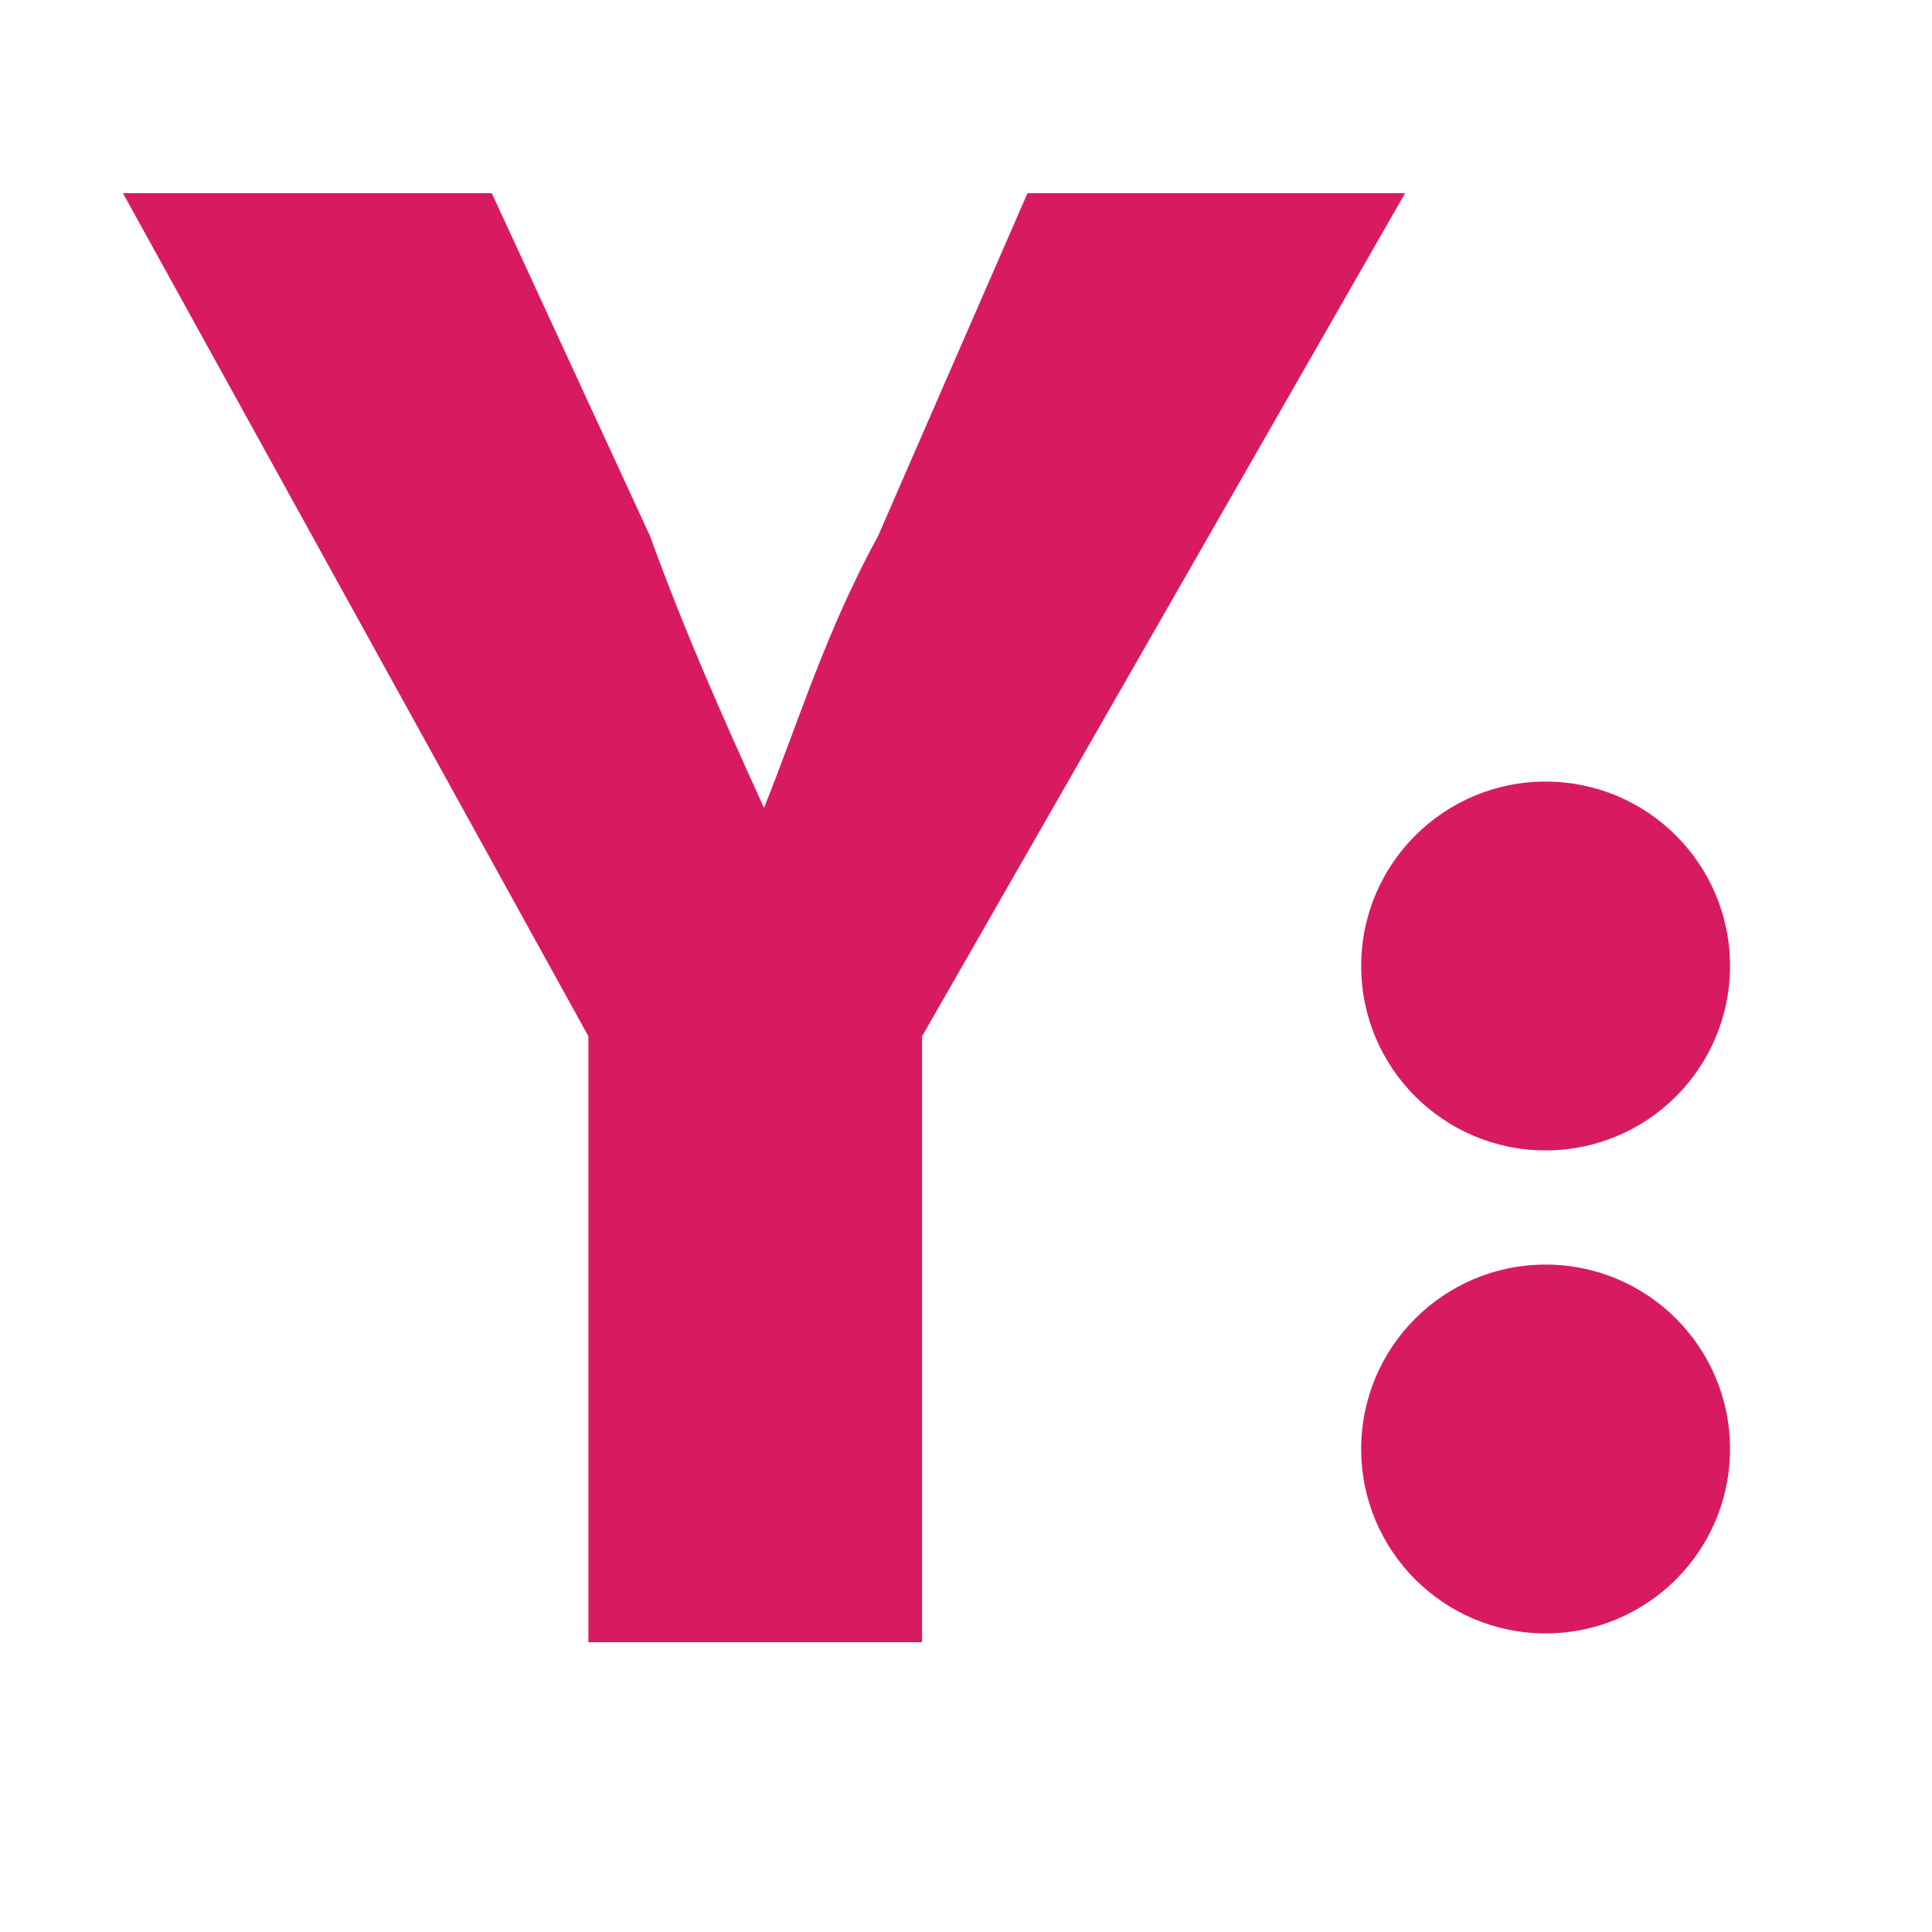
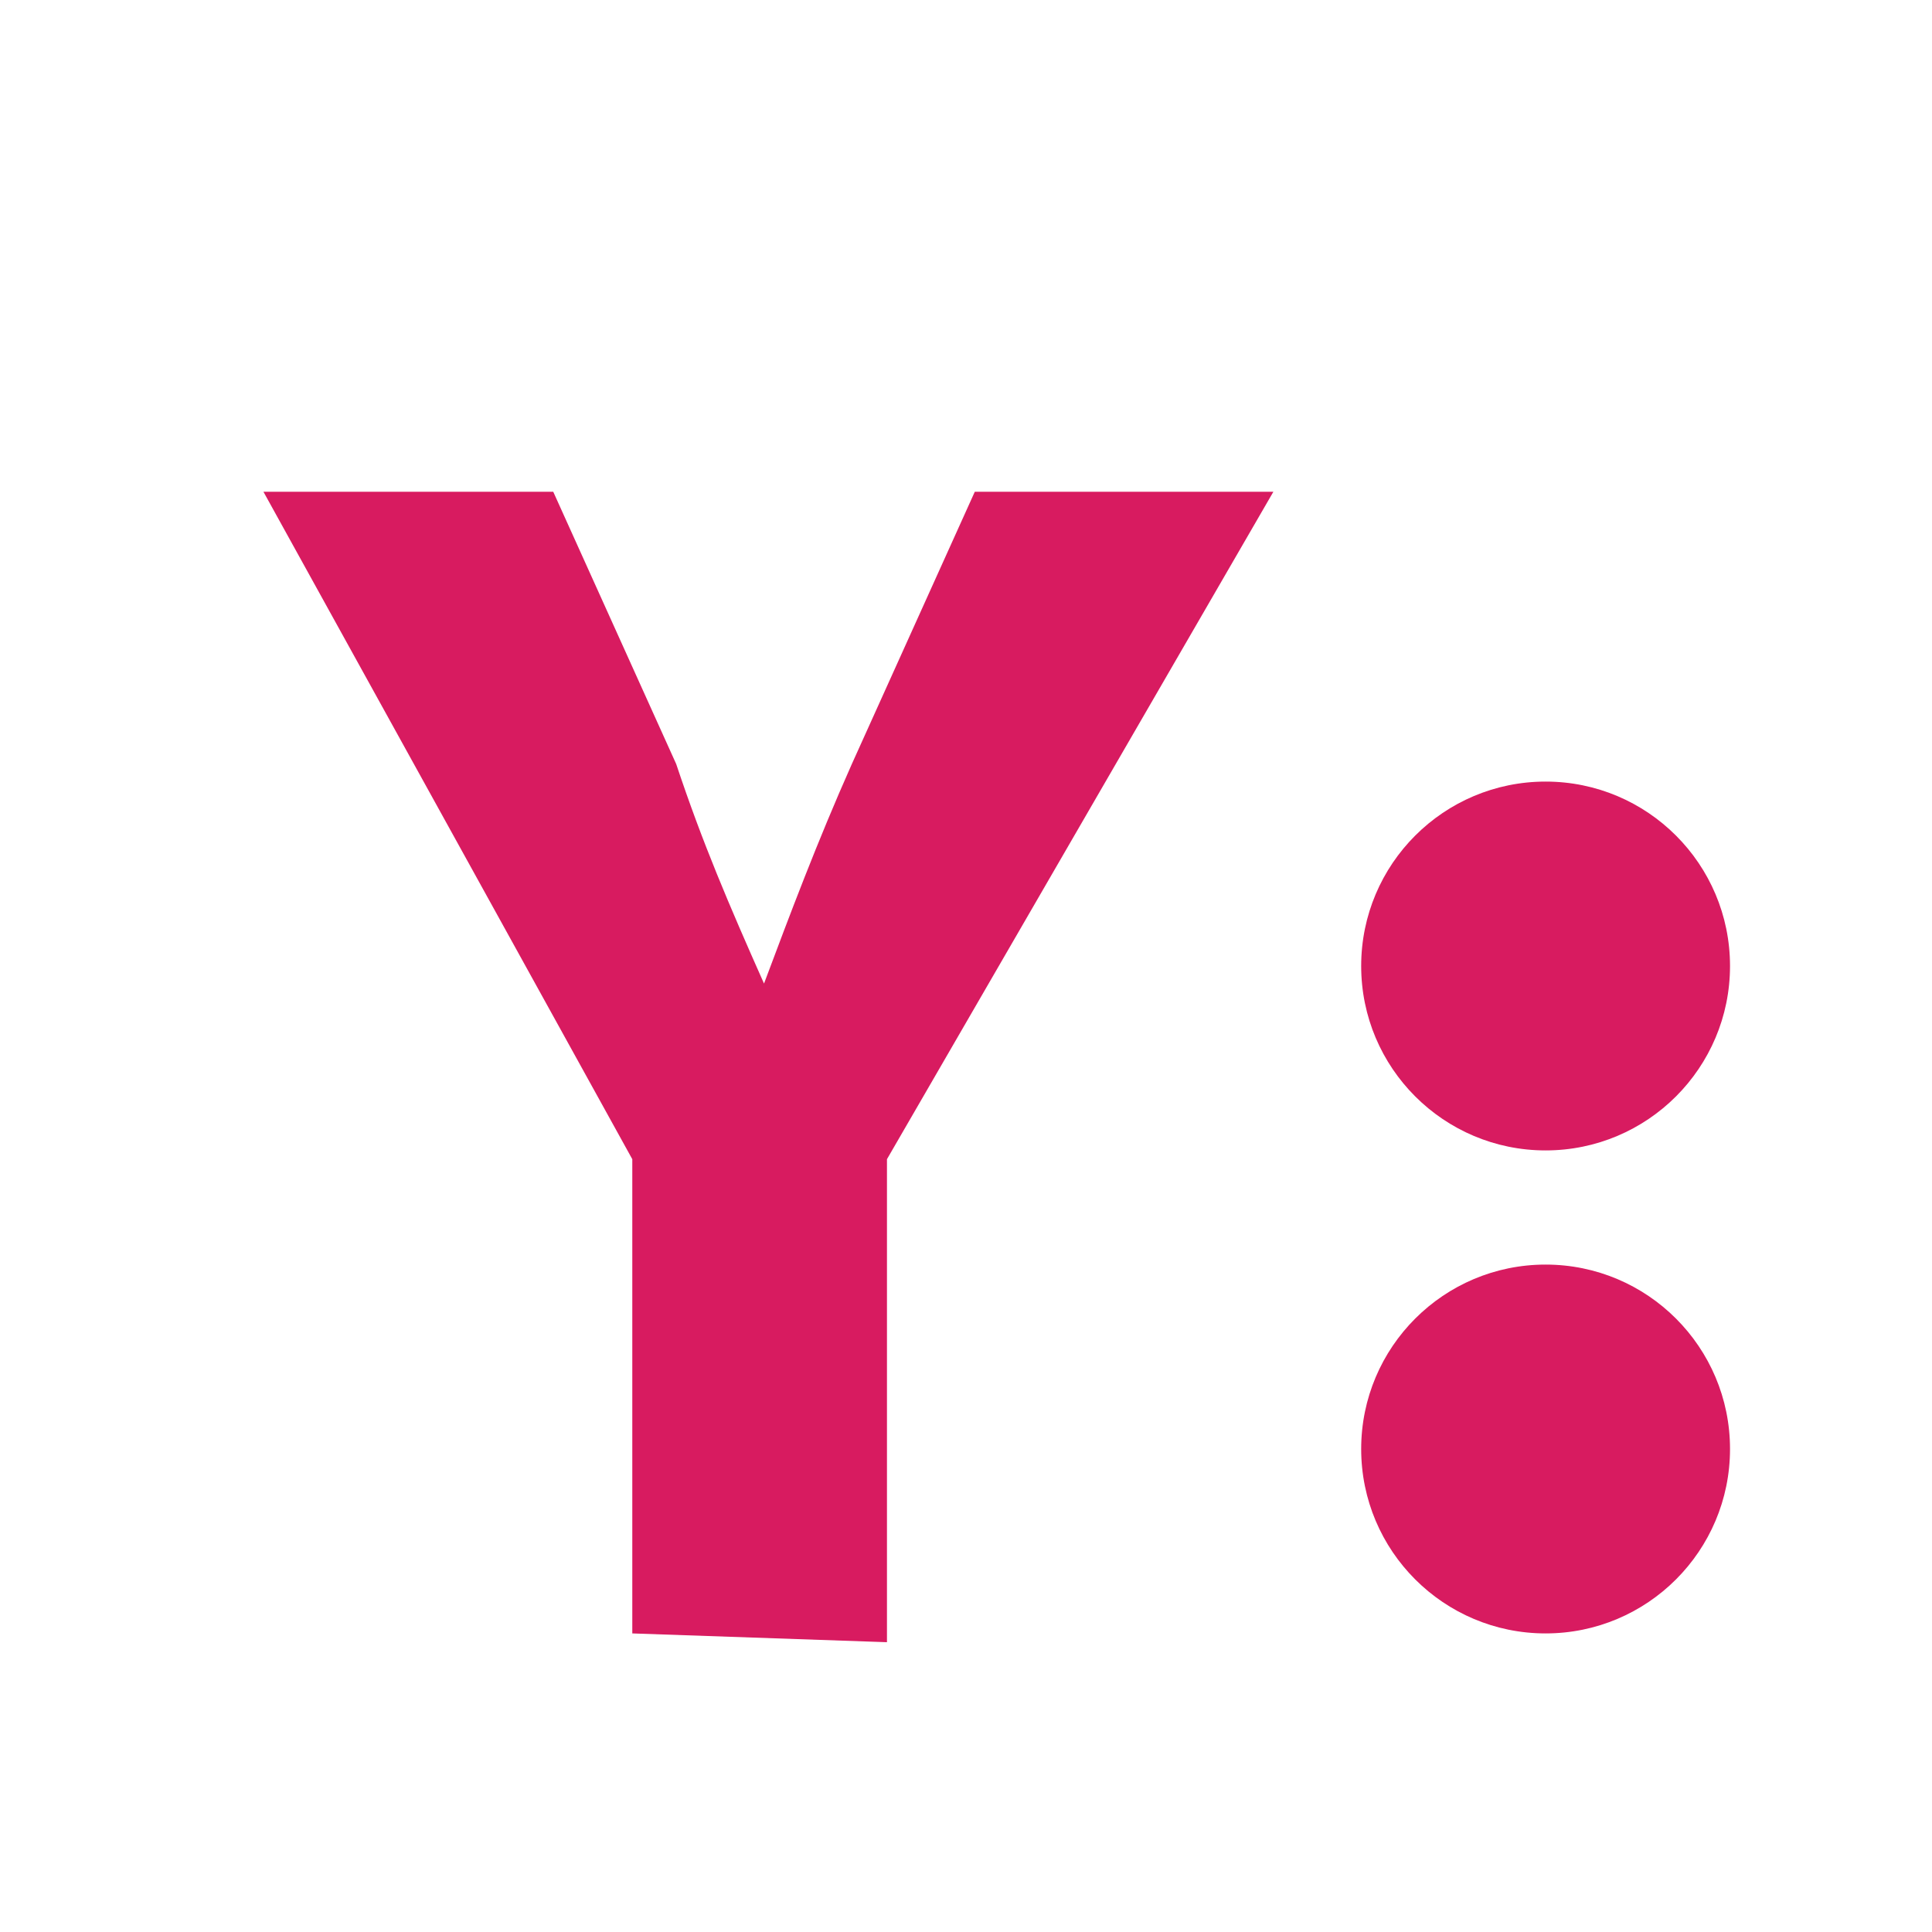
<svg xmlns="http://www.w3.org/2000/svg" version="1.1" id="Layer_1" x="0px" y="0px" viewBox="0 0 22 22" style="enable-background:new 0 0 22 22;" xml:space="preserve">
  <style type="text/css">
	.st0{fill:#D81B60;}
	.st1{display:none;}
	.st2{display:inline;fill:none;stroke:#9E9E9E;stroke-width:2.000000e-02;stroke-miterlimit:10;}
</style>
  <g>
-     <path class="st0" d="M6.7,18.6v-6.8L1.4,2.2h4.2l1.8,3.9c0.4,1.1,0.8,2,1.3,3.1l0,0c0.4-1,0.7-2,1.3-3.1l1.7-3.9H16l-5.5,9.6v6.9   H6.7V18.6z" />
+     <path class="st0" d="M7.2,18.6v-5.4L3,5.6h3.3l1.4,3.1c0.3,0.9,0.6,1.6,1,2.5l0,0c0.3-0.8,0.6-1.6,1-2.5l1.4-3.1h3.4l-4.4,7.6v5.5   L7.2,18.6L7.2,18.6z" />
  </g>
  <g class="st1">
    <line class="st2" x1="11" y1="0" x2="11" y2="22" />
    <path class="st2" d="M21.5,11" />
    <path class="st2" d="M0.4,11" />
    <line class="st2" x1="0" y1="22" x2="22" y2="0" />
    <line class="st2" x1="11" y1="0" x2="22" y2="11" />
    <line class="st2" x1="0" y1="11" x2="11" y2="22" />
    <line class="st2" x1="22" y1="11" x2="11" y2="22" />
    <line class="st2" x1="11" y1="0" x2="0" y2="11" />
    <line class="st2" x1="14.3" y1="0" x2="14.3" y2="22" />
    <line class="st2" x1="7.7" y1="0" x2="7.7" y2="22" />
    <line class="st2" x1="3.3" y1="0" x2="3.3" y2="22" />
    <line class="st2" x1="18.7" y1="0" x2="18.7" y2="22" />
    <line class="st2" x1="22" y1="11" x2="0" y2="11" />
    <line class="st2" x1="22" y1="14.3" x2="0" y2="14.3" />
    <line class="st2" x1="22" y1="7.7" x2="0" y2="7.7" />
    <line class="st2" x1="22" y1="3.3" x2="0" y2="3.3" />
    <line class="st2" x1="22" y1="18.7" x2="0" y2="18.7" />
    <line class="st2" x1="2.2" y1="0" x2="2.2" y2="22" />
    <line class="st2" x1="19.8" y1="0" x2="19.8" y2="22" />
    <line class="st2" x1="0" y1="19.8" x2="22" y2="19.8" />
    <line class="st2" x1="0" y1="2.2" x2="22" y2="2.2" />
    <line class="st2" x1="17.6" y1="0" x2="17.6" y2="22" />
    <line class="st2" x1="11" y1="1.6" x2="20.3" y2="11" />
    <line class="st2" x1="1.6" y1="11" x2="11" y2="20.3" />
    <line class="st2" x1="20.3" y1="11" x2="11" y2="20.3" />
    <line class="st2" x1="11" y1="1.6" x2="1.6" y2="11" />
    <line class="st2" x1="0" y1="0" x2="22" y2="22" />
    <line class="st2" x1="6.6" y1="0" x2="6.6" y2="22" />
    <line class="st2" x1="15.4" y1="0" x2="15.4" y2="22" />
    <line class="st2" x1="0" y1="15.4" x2="22" y2="15.4" />
    <line class="st2" x1="0" y1="6.6" x2="22" y2="6.6" />
    <line class="st2" x1="20.9" y1="22" x2="0" y2="1.1" />
    <line class="st2" x1="1.1" y1="0" x2="22" y2="20.9" />
    <path class="st2" d="M22,22" />
    <path class="st2" d="M0,0" />
    <line class="st2" x1="20.9" y1="22" x2="0" y2="1.1" />
    <line class="st2" x1="1.1" y1="0" x2="22" y2="20.9" />
    <line class="st2" x1="0" y1="20.9" x2="20.9" y2="0" />
    <line class="st2" x1="22" y1="1.1" x2="1.1" y2="22" />
    <line class="st2" x1="4.4" y1="0" x2="4.4" y2="22" />
    <line class="st2" x1="22" y1="17.6" x2="0" y2="17.6" />
    <line class="st2" x1="22" y1="4.4" x2="0" y2="4.4" />
-     <rect x="7.9" y="7.9" transform="matrix(0.7071 -0.7071 0.7071 0.7071 -4.5549 11.0015)" class="st2" width="6.2" height="6.2" />
+     <rect x="7.9" y="7.9" transform="matrix(0.7071 -0.7071 0.7071 0.7071 -4.557 11.0014)" class="st2" width="6.2" height="6.2" />
    <line class="st2" x1="0" y1="16.5" x2="22" y2="16.5" />
    <line class="st2" x1="16.5" y1="22" x2="16.5" y2="0" />
    <line class="st2" x1="5.5" y1="22" x2="5.5" y2="0" />
    <line class="st2" x1="22" y1="5.5" x2="0" y2="5.5" />
    <line class="st2" x1="12.1" y1="0" x2="12.1" y2="22" />
    <line class="st2" x1="13.2" y1="0" x2="13.2" y2="22" />
    <line class="st2" x1="8.8" y1="22" x2="8.8" y2="0" />
    <line class="st2" x1="9.9" y1="22" x2="9.9" y2="0" />
    <line class="st2" x1="0" y1="7.7" x2="22" y2="7.7" />
    <line class="st2" x1="0" y1="14.3" x2="22" y2="14.3" />
    <line class="st2" x1="0" y1="9.9" x2="22" y2="9.9" />
    <line class="st2" x1="0" y1="8.8" x2="22" y2="8.8" />
    <line class="st2" x1="22" y1="13.2" x2="0" y2="13.2" />
    <line class="st2" x1="22" y1="12.1" x2="0" y2="12.1" />
    <line class="st2" x1="1.1" y1="0" x2="1.1" y2="22" />
    <line class="st2" x1="20.9" y1="0" x2="20.9" y2="22" />
    <line class="st2" x1="0" y1="1.1" x2="22" y2="1.1" />
    <line class="st2" x1="0" y1="20.9" x2="22" y2="20.9" />
  </g>
  <circle class="st0" cx="17.6" cy="16.5" r="2.1" />
  <circle class="st0" cx="17.6" cy="11" r="2.1" />
</svg>
